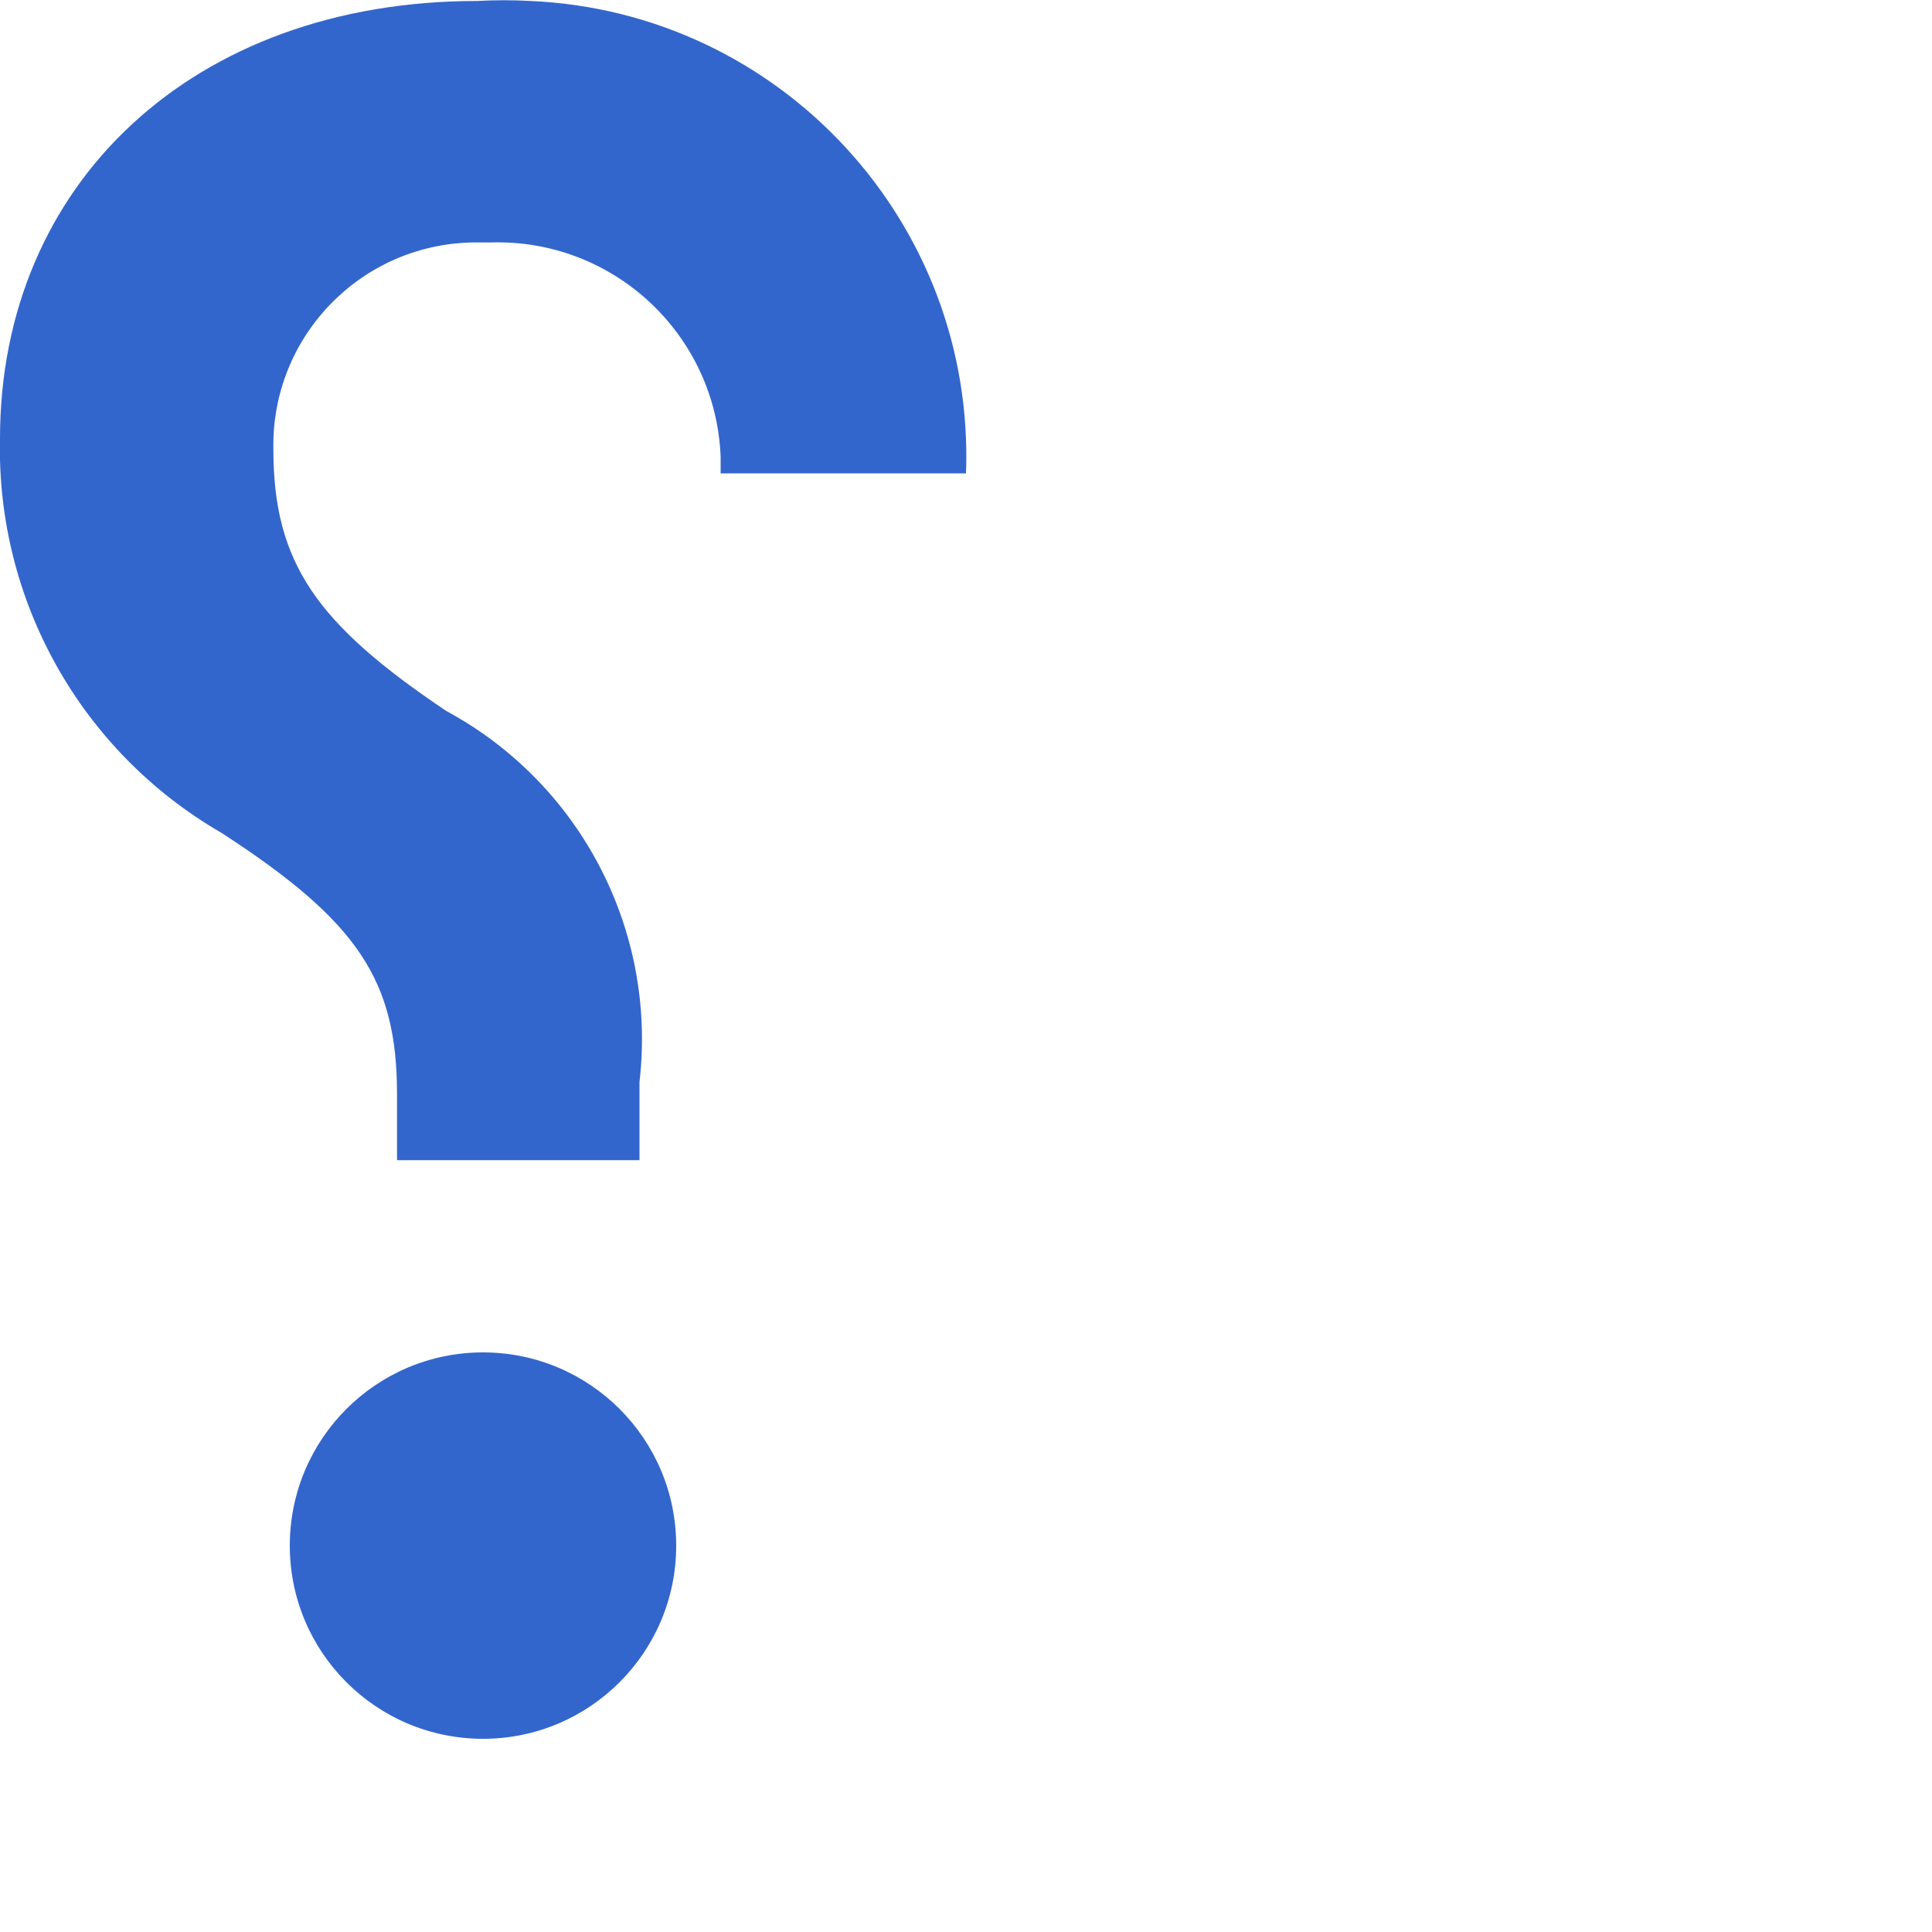
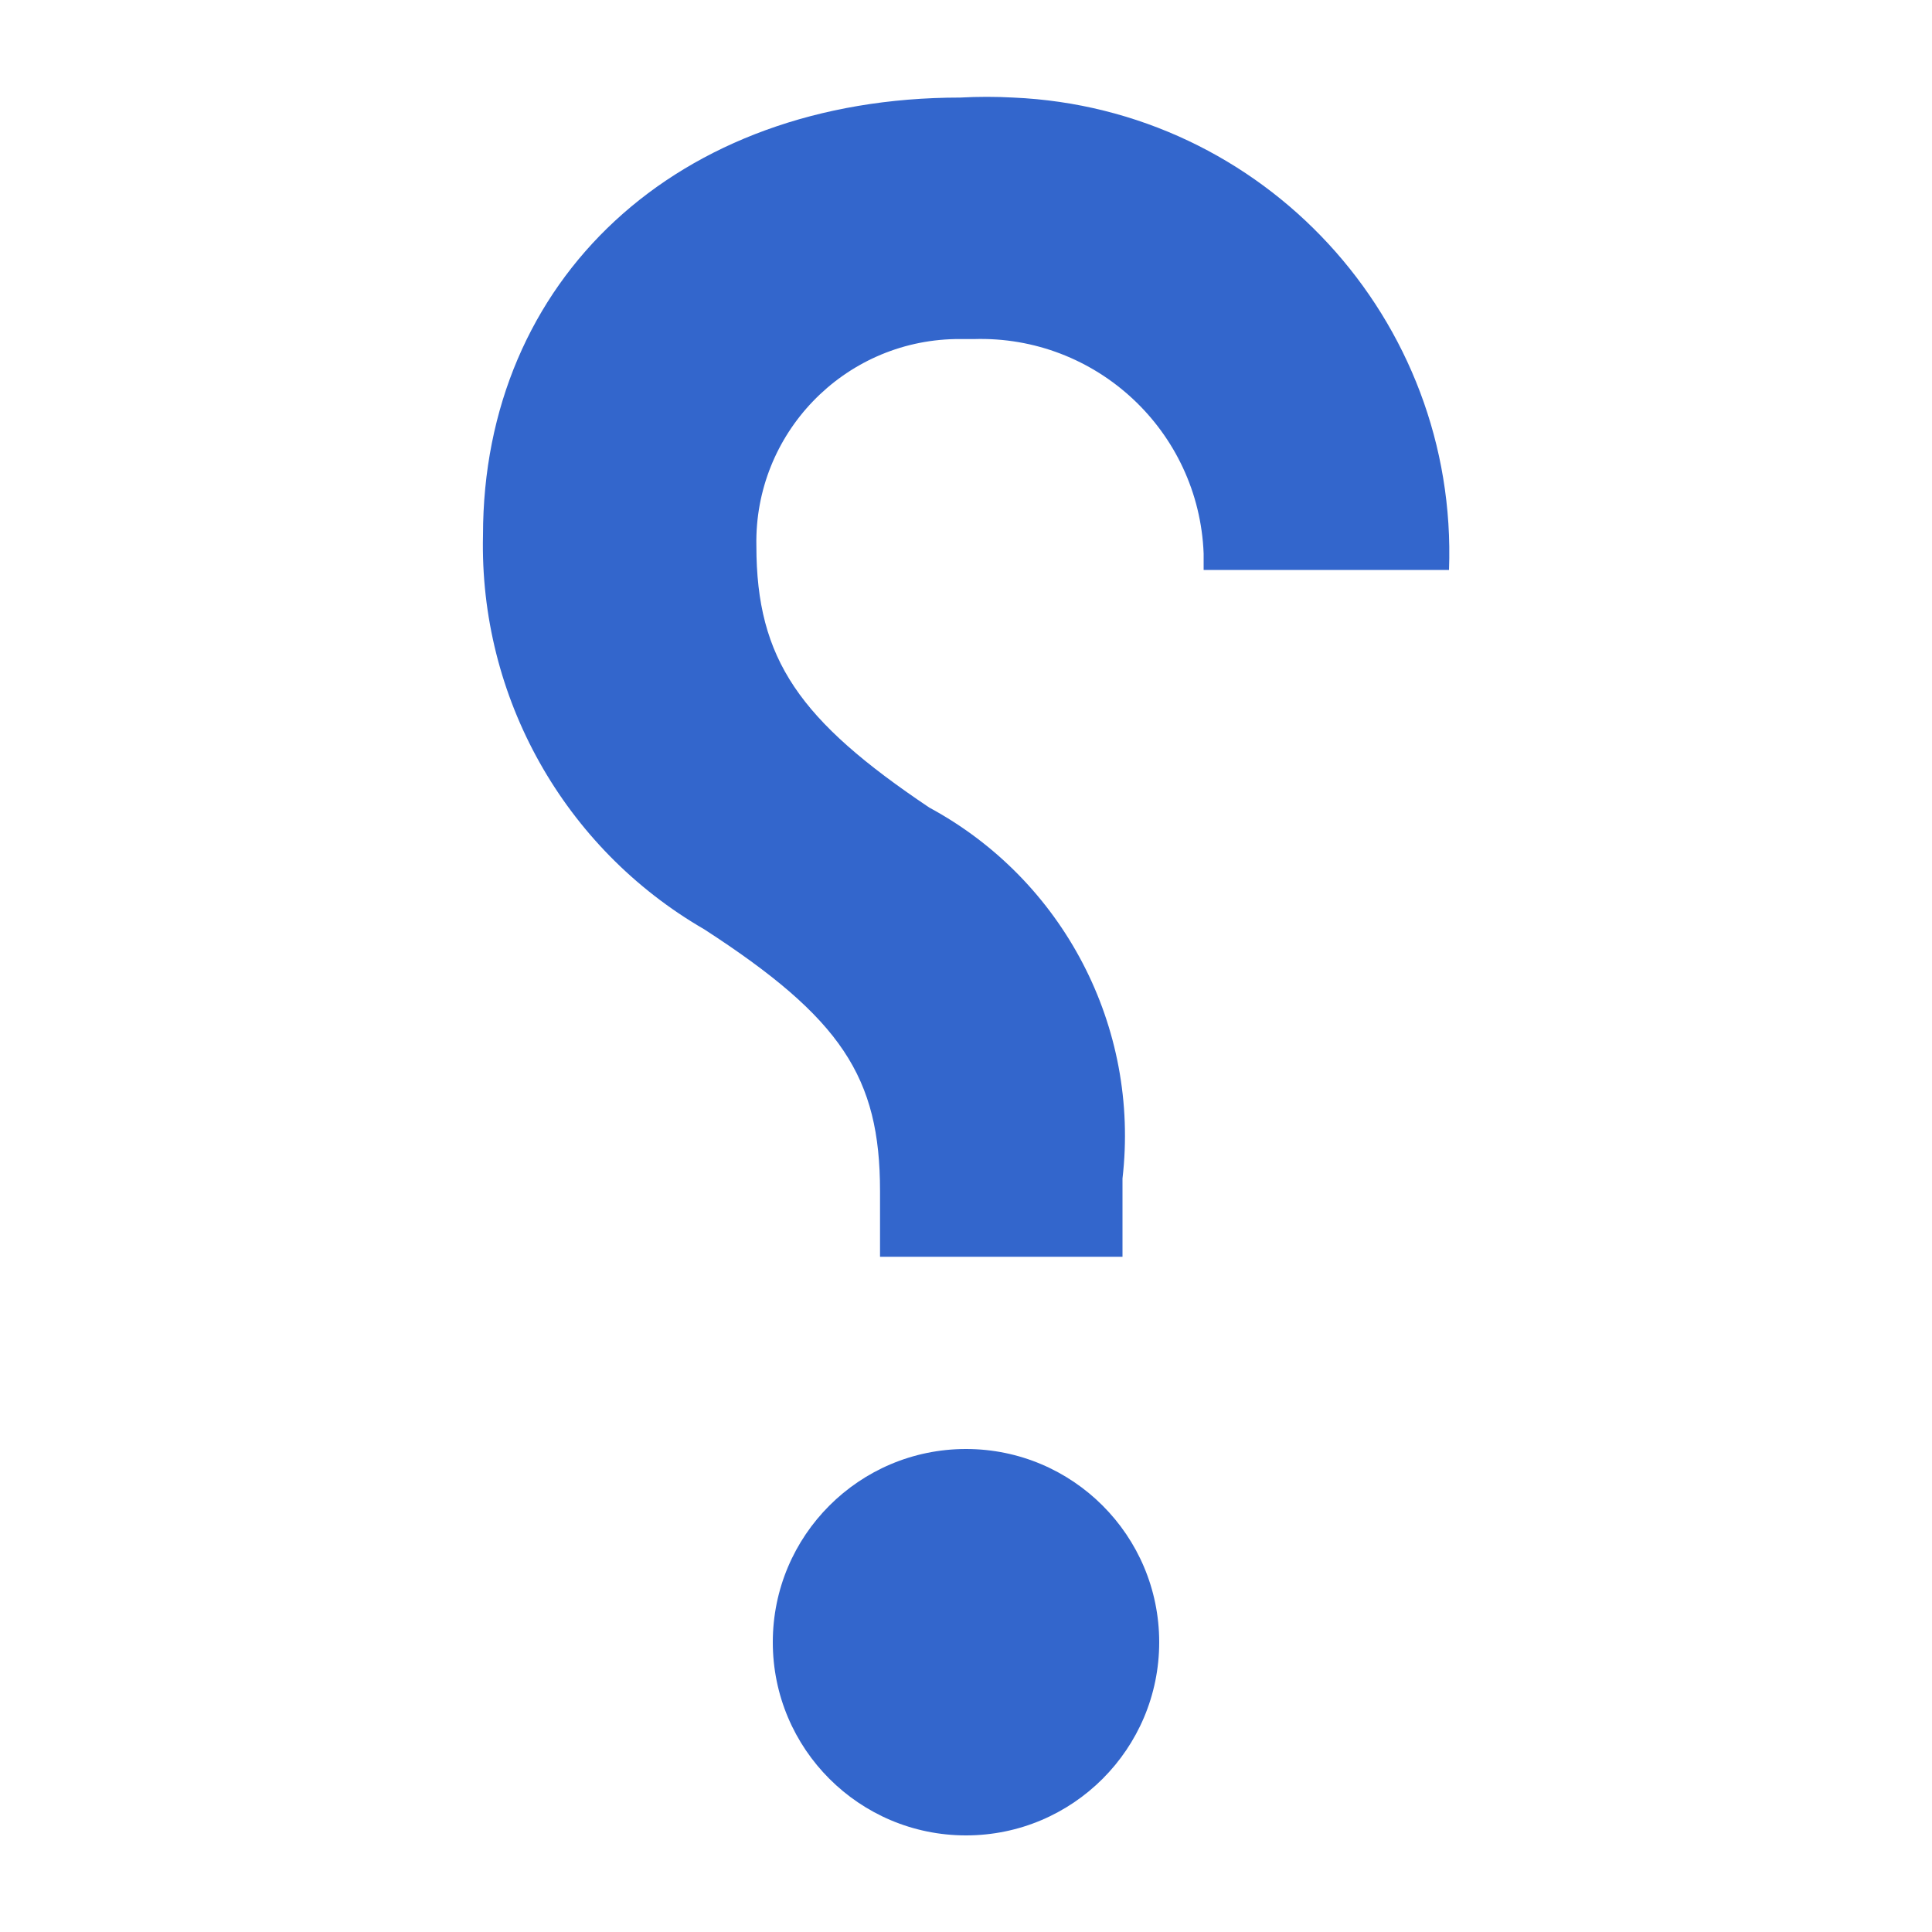
<svg xmlns="http://www.w3.org/2000/svg" width="20" height="20" viewBox="0 0 20 20">
  <g fill="#36c">
-     <path d="M5.49.01A4.72 4.72 0 0 1 10 4.9H7.46v-.17a2.31 2.31 0 0 0-2.38-2.22h-.19a2.1 2.1 0 0 0-2.06 2.14c0 1.18.45 1.81 1.79 2.71a3.86 3.86 0 0 1 2 3.84v.81H4.11v-.68c0-1.18-.4-1.79-1.82-2.71A4.59 4.59 0 0 1 0 4.54C0 1.9 2 .01 4.94.01a5 5 0 0 1 .55 0z" />
-     <circle cx="5" cy="16" r="2" />
+     <path d="M10.49 1.01A4.72 4.72 0 0 1 15 5.9h-2.54v-.17a2.31 2.31 0 0 0-2.38-2.22h-.19a2.1 2.1 0 0 0-2.06 2.14c0 1.18.45 1.81 1.79 2.71a3.86 3.86 0 0 1 2 3.84v.81H9.11v-.68c0-1.18-.4-1.79-1.82-2.71A4.59 4.59 0 0 1 5 5.54C5 2.9 7 1.01 9.94 1.01a5 5 0 0 1 .55 0z" />
+     <circle cx="10" cy="17" r="2" />
  </g>
</svg>
